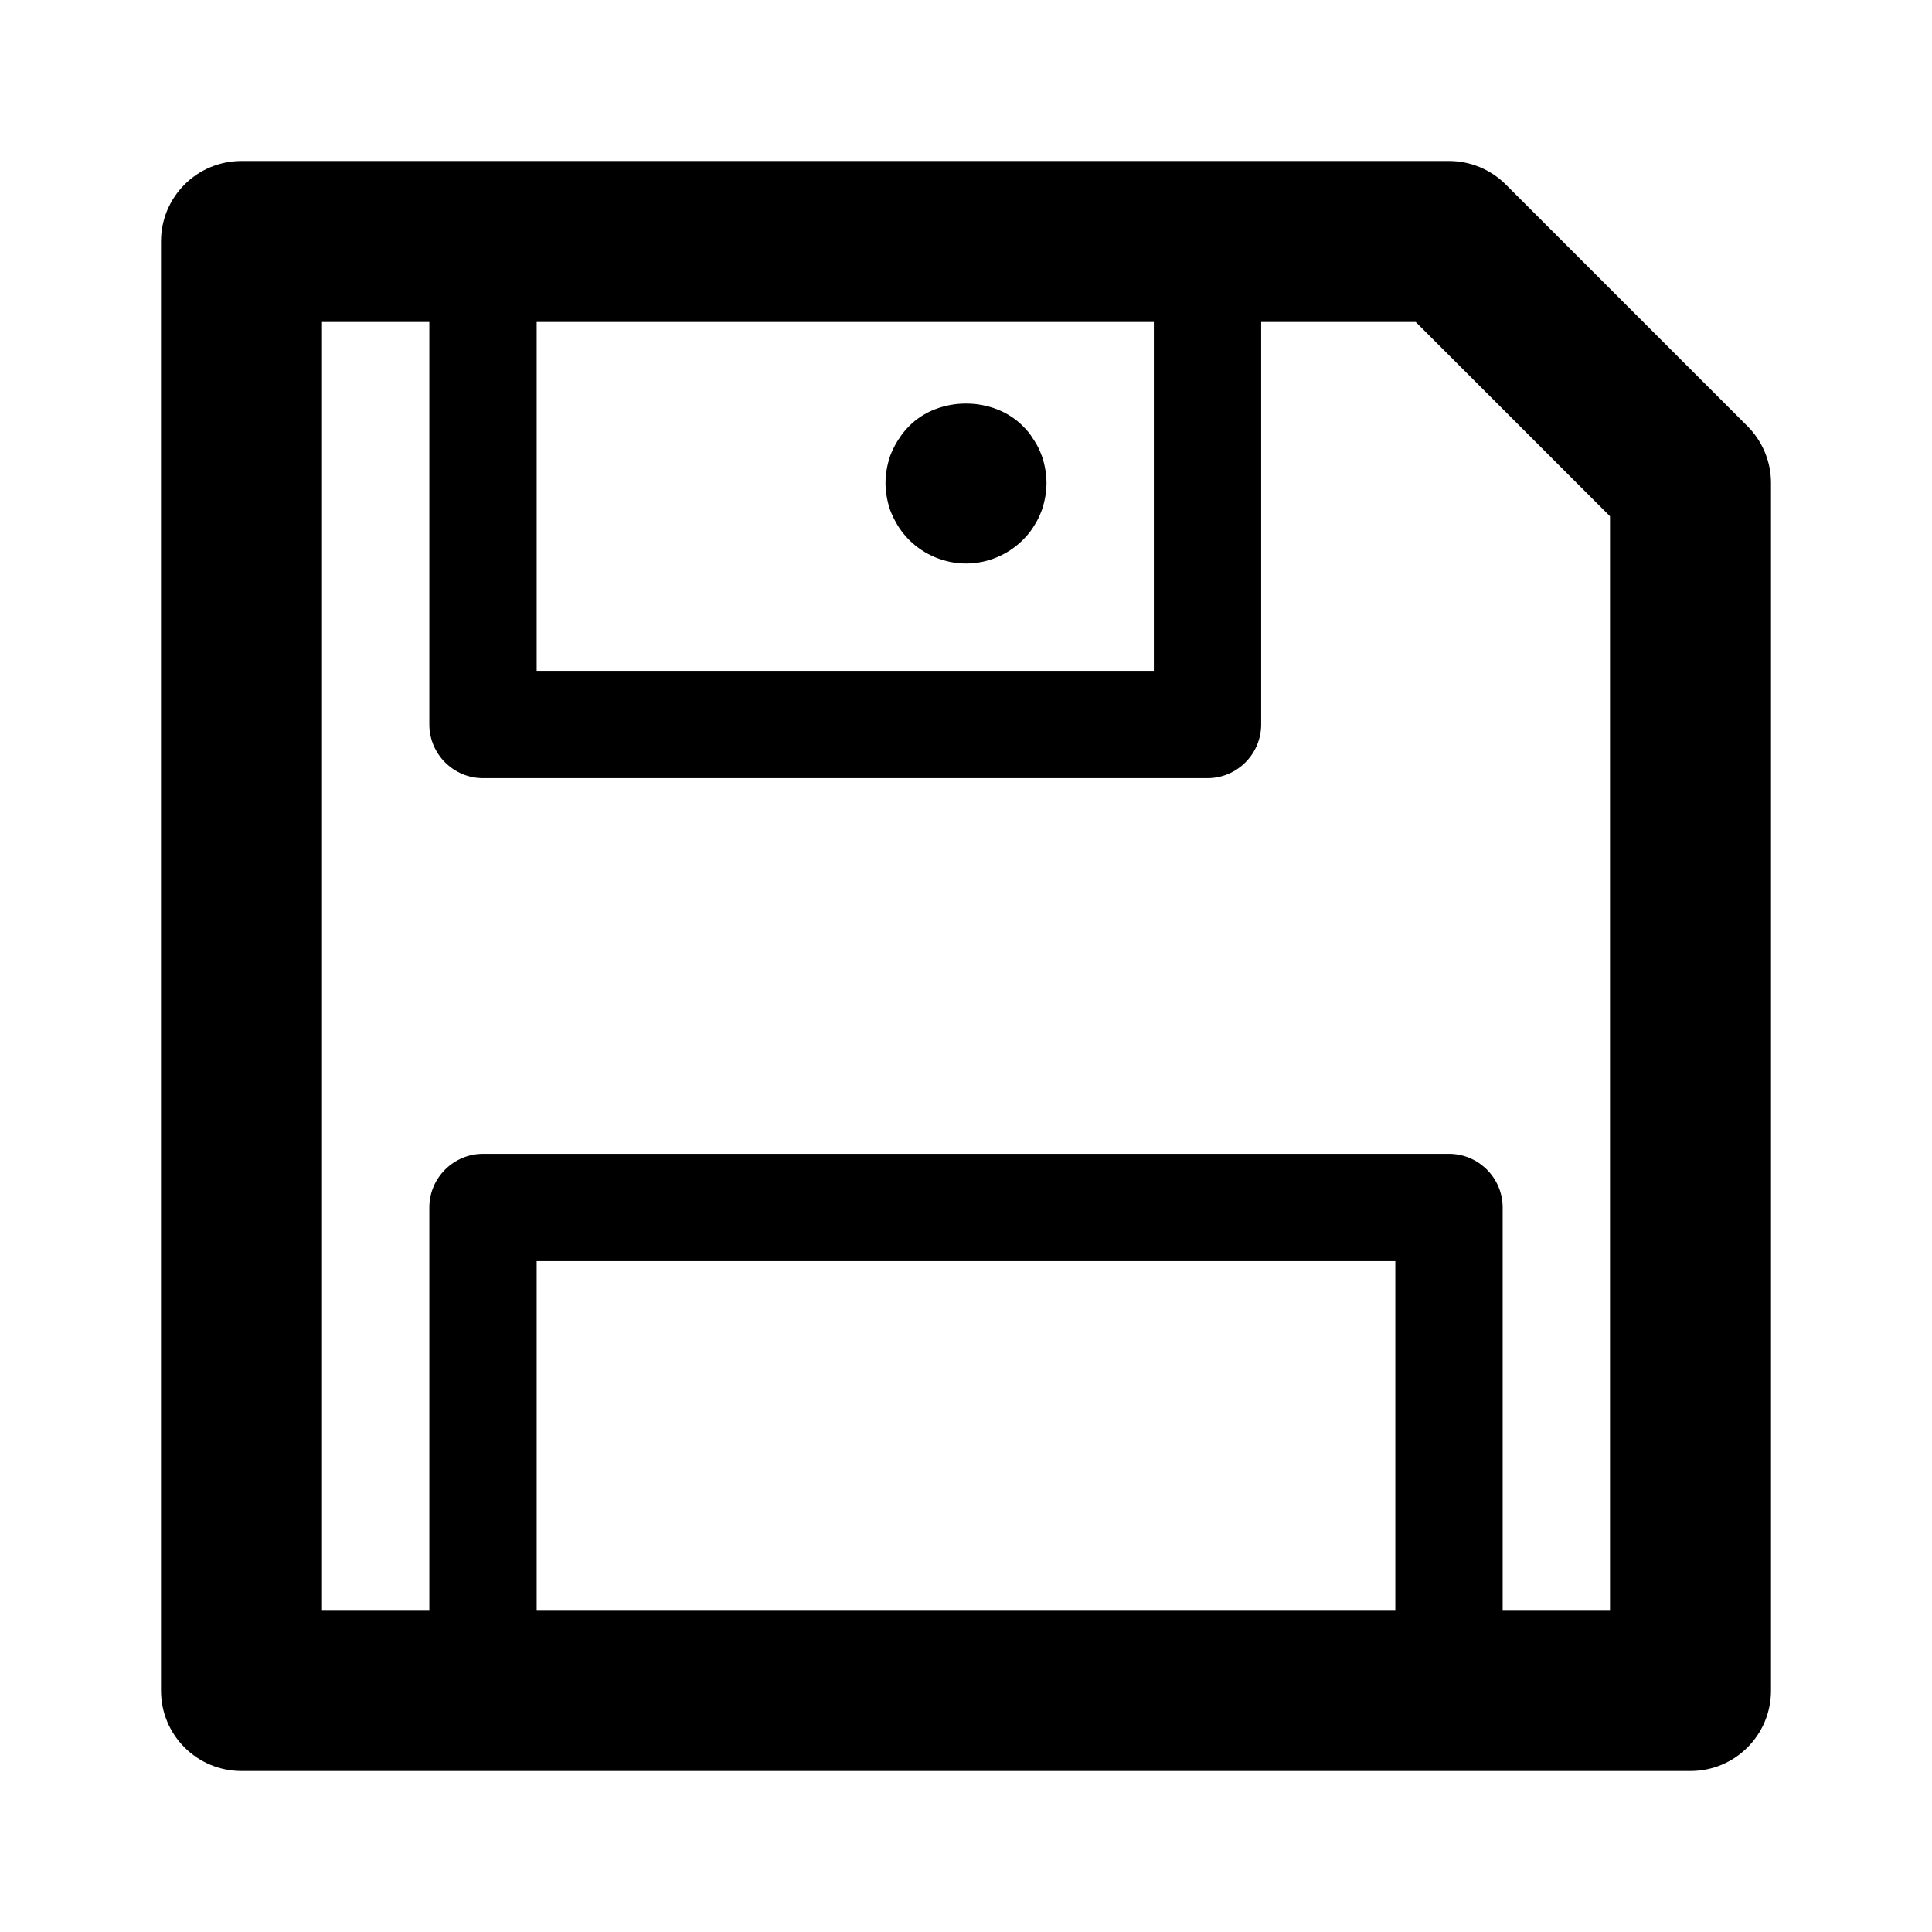
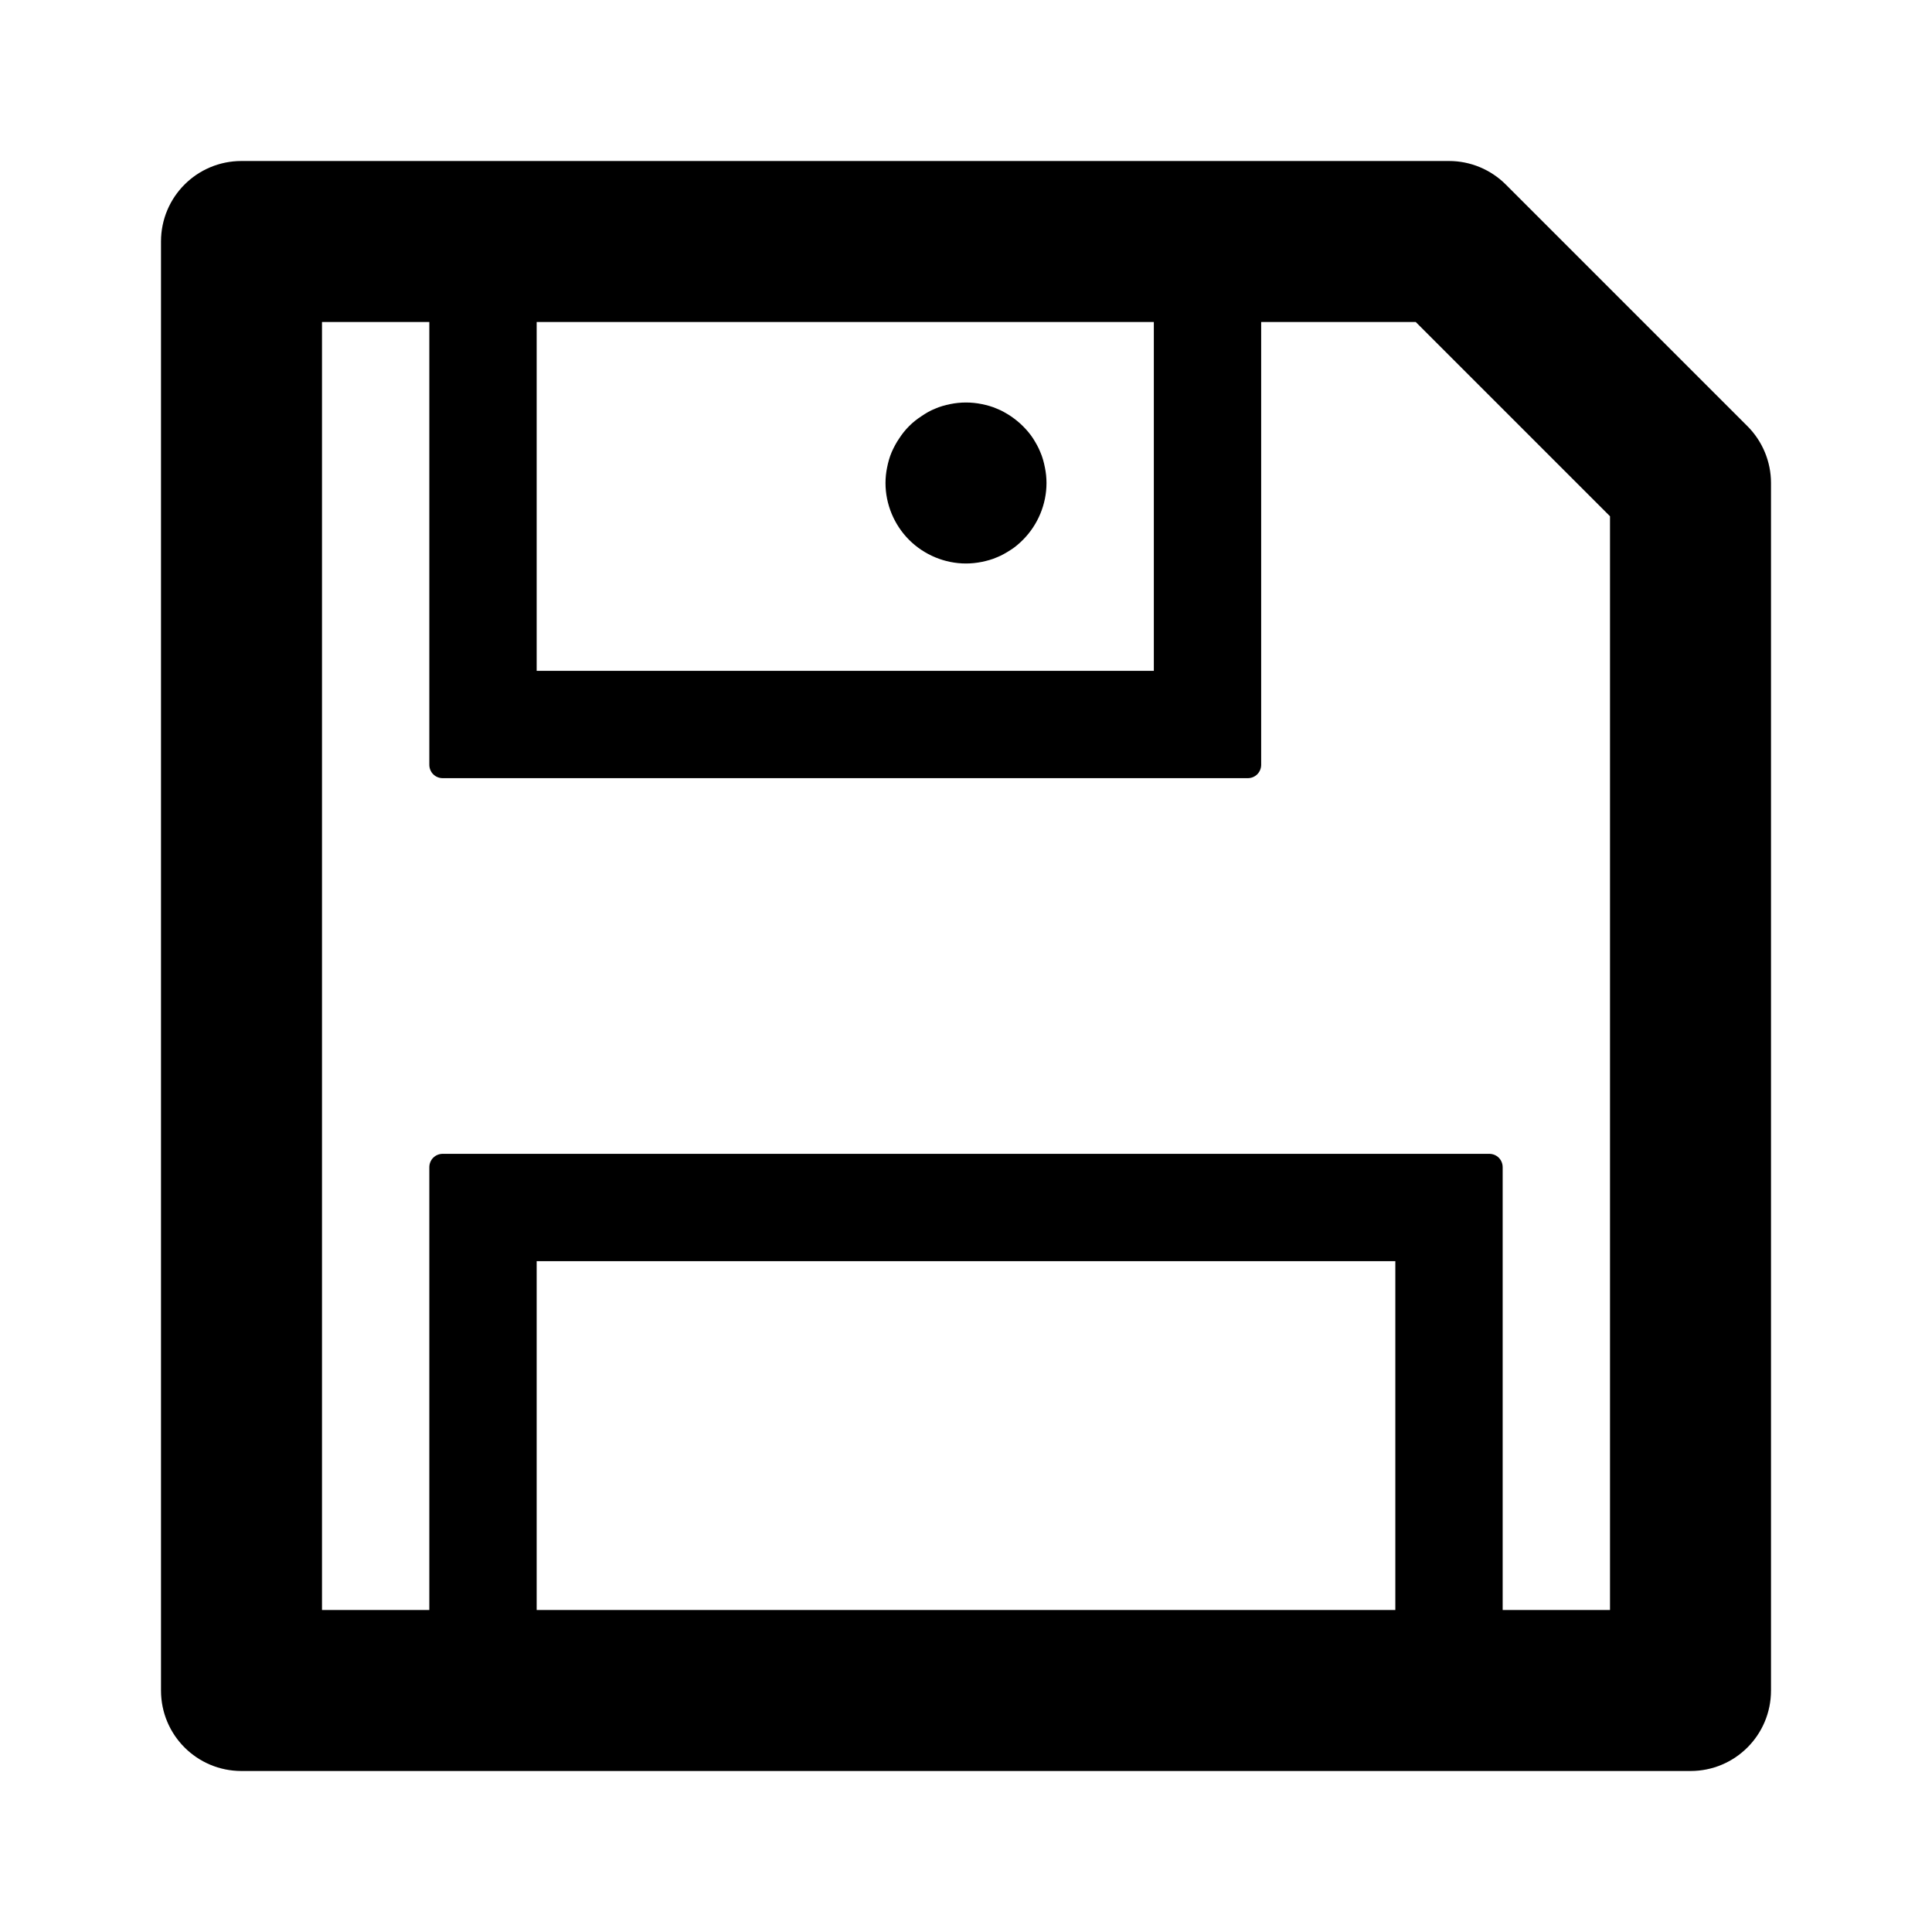
<svg xmlns="http://www.w3.org/2000/svg" version="1.1" id="Layer_1" x="0px" y="0px" viewBox="0 0 72 72" style="enable-background:new 0 0 72 72;" xml:space="preserve">
  <g>
-     <path d="M65.12,15.88l-9-9C55.56,6.32,54.8,6,54,6H9C7.34,6,6,7.34,6,9v54c0,1.66,1.34,3,3,3h54c1.66,0,3-1.34,3-3V18   C66,17.2,65.68,16.44,65.12,15.88z M20,12h23v13H20V12z M52,60H20V47h32V60z M60,60h-4V45c0-1.1-0.9-2-2-2H18c-1.1,0-2,0.9-2,2v15   h-4V12h4v15c0,1.1,0.9,2,2,2h27c1.1,0,2-0.9,2-2V12h5.76L60,19.24V60z" />
-     <path d="M38.77,16.85c-0.07-0.18-0.17-0.35-0.28-0.51c-0.1-0.17-0.23-0.32-0.37-0.46c-1.11-1.12-3.13-1.12-4.24,0   c-0.14,0.14-0.26,0.29-0.37,0.46c-0.11,0.16-0.2,0.33-0.28,0.51c-0.08,0.18-0.13,0.37-0.17,0.56C33.02,17.61,33,17.81,33,18   c0,0.2,0.02,0.39,0.06,0.59c0.04,0.19,0.09,0.38,0.17,0.56s0.17,0.35,0.28,0.52c0.11,0.16,0.23,0.31,0.37,0.45   C34.44,20.68,35.21,21,36,21s1.56-0.32,2.12-0.88c0.14-0.14,0.27-0.29,0.37-0.45c0.11-0.17,0.21-0.34,0.28-0.52   c0.08-0.18,0.13-0.37,0.17-0.56C38.98,18.39,39,18.2,39,18c0-0.19-0.02-0.39-0.06-0.59C38.9,17.22,38.85,17.03,38.77,16.85z" />
+     <path d="M9,66h54c1.66,0,3-1.34,3-3V18c0-0.8-0.32-1.56-0.88-2.12l-9-9C55.56,6.32,54.8,6,54,6H9C7.34,6,6,7.34,6,9v54   C6,64.66,7.34,66,9,66z M52,60H20V47h32V60z M20,12h23v13H20V12z M12,12h4v16.5c0,0.28,0.22,0.5,0.5,0.5h30   c0.28,0,0.5-0.22,0.5-0.5V12h5.76L60,19.24V60h-4V43.5c0-0.28-0.22-0.5-0.5-0.5h-39c-0.28,0-0.5,0.22-0.5,0.5V60h-4V12z" />
+     <path d="M38.77,16.85c-0.07-0.18-0.17-0.35-0.27-0.51c-0.11-0.17-0.24-0.32-0.38-0.46c-0.14-0.14-0.29-0.26-0.45-0.37   c-0.17-0.11-0.34-0.21-0.52-0.28c-0.18-0.08-0.37-0.13-0.56-0.17c-0.39-0.08-0.79-0.08-1.18,0c-0.19,0.04-0.38,0.09-0.56,0.17   c-0.18,0.07-0.35,0.17-0.51,0.28c-0.17,0.11-0.32,0.23-0.46,0.37s-0.26,0.29-0.37,0.46c-0.11,0.16-0.2,0.33-0.28,0.51   c-0.08,0.19-0.13,0.37-0.17,0.57C33.02,17.61,33,17.81,33,18c0,0.79,0.32,1.56,0.88,2.12C34.44,20.68,35.21,21,36,21   c0.19,0,0.39-0.02,0.59-0.06c0.19-0.04,0.38-0.09,0.56-0.17c0.18-0.07,0.35-0.17,0.52-0.28c0.16-0.1,0.31-0.23,0.45-0.37   C38.68,19.56,39,18.79,39,18c0-0.19-0.02-0.39-0.06-0.58C38.9,17.22,38.85,17.03,38.77,16.85z" />
  </g>
</svg>
